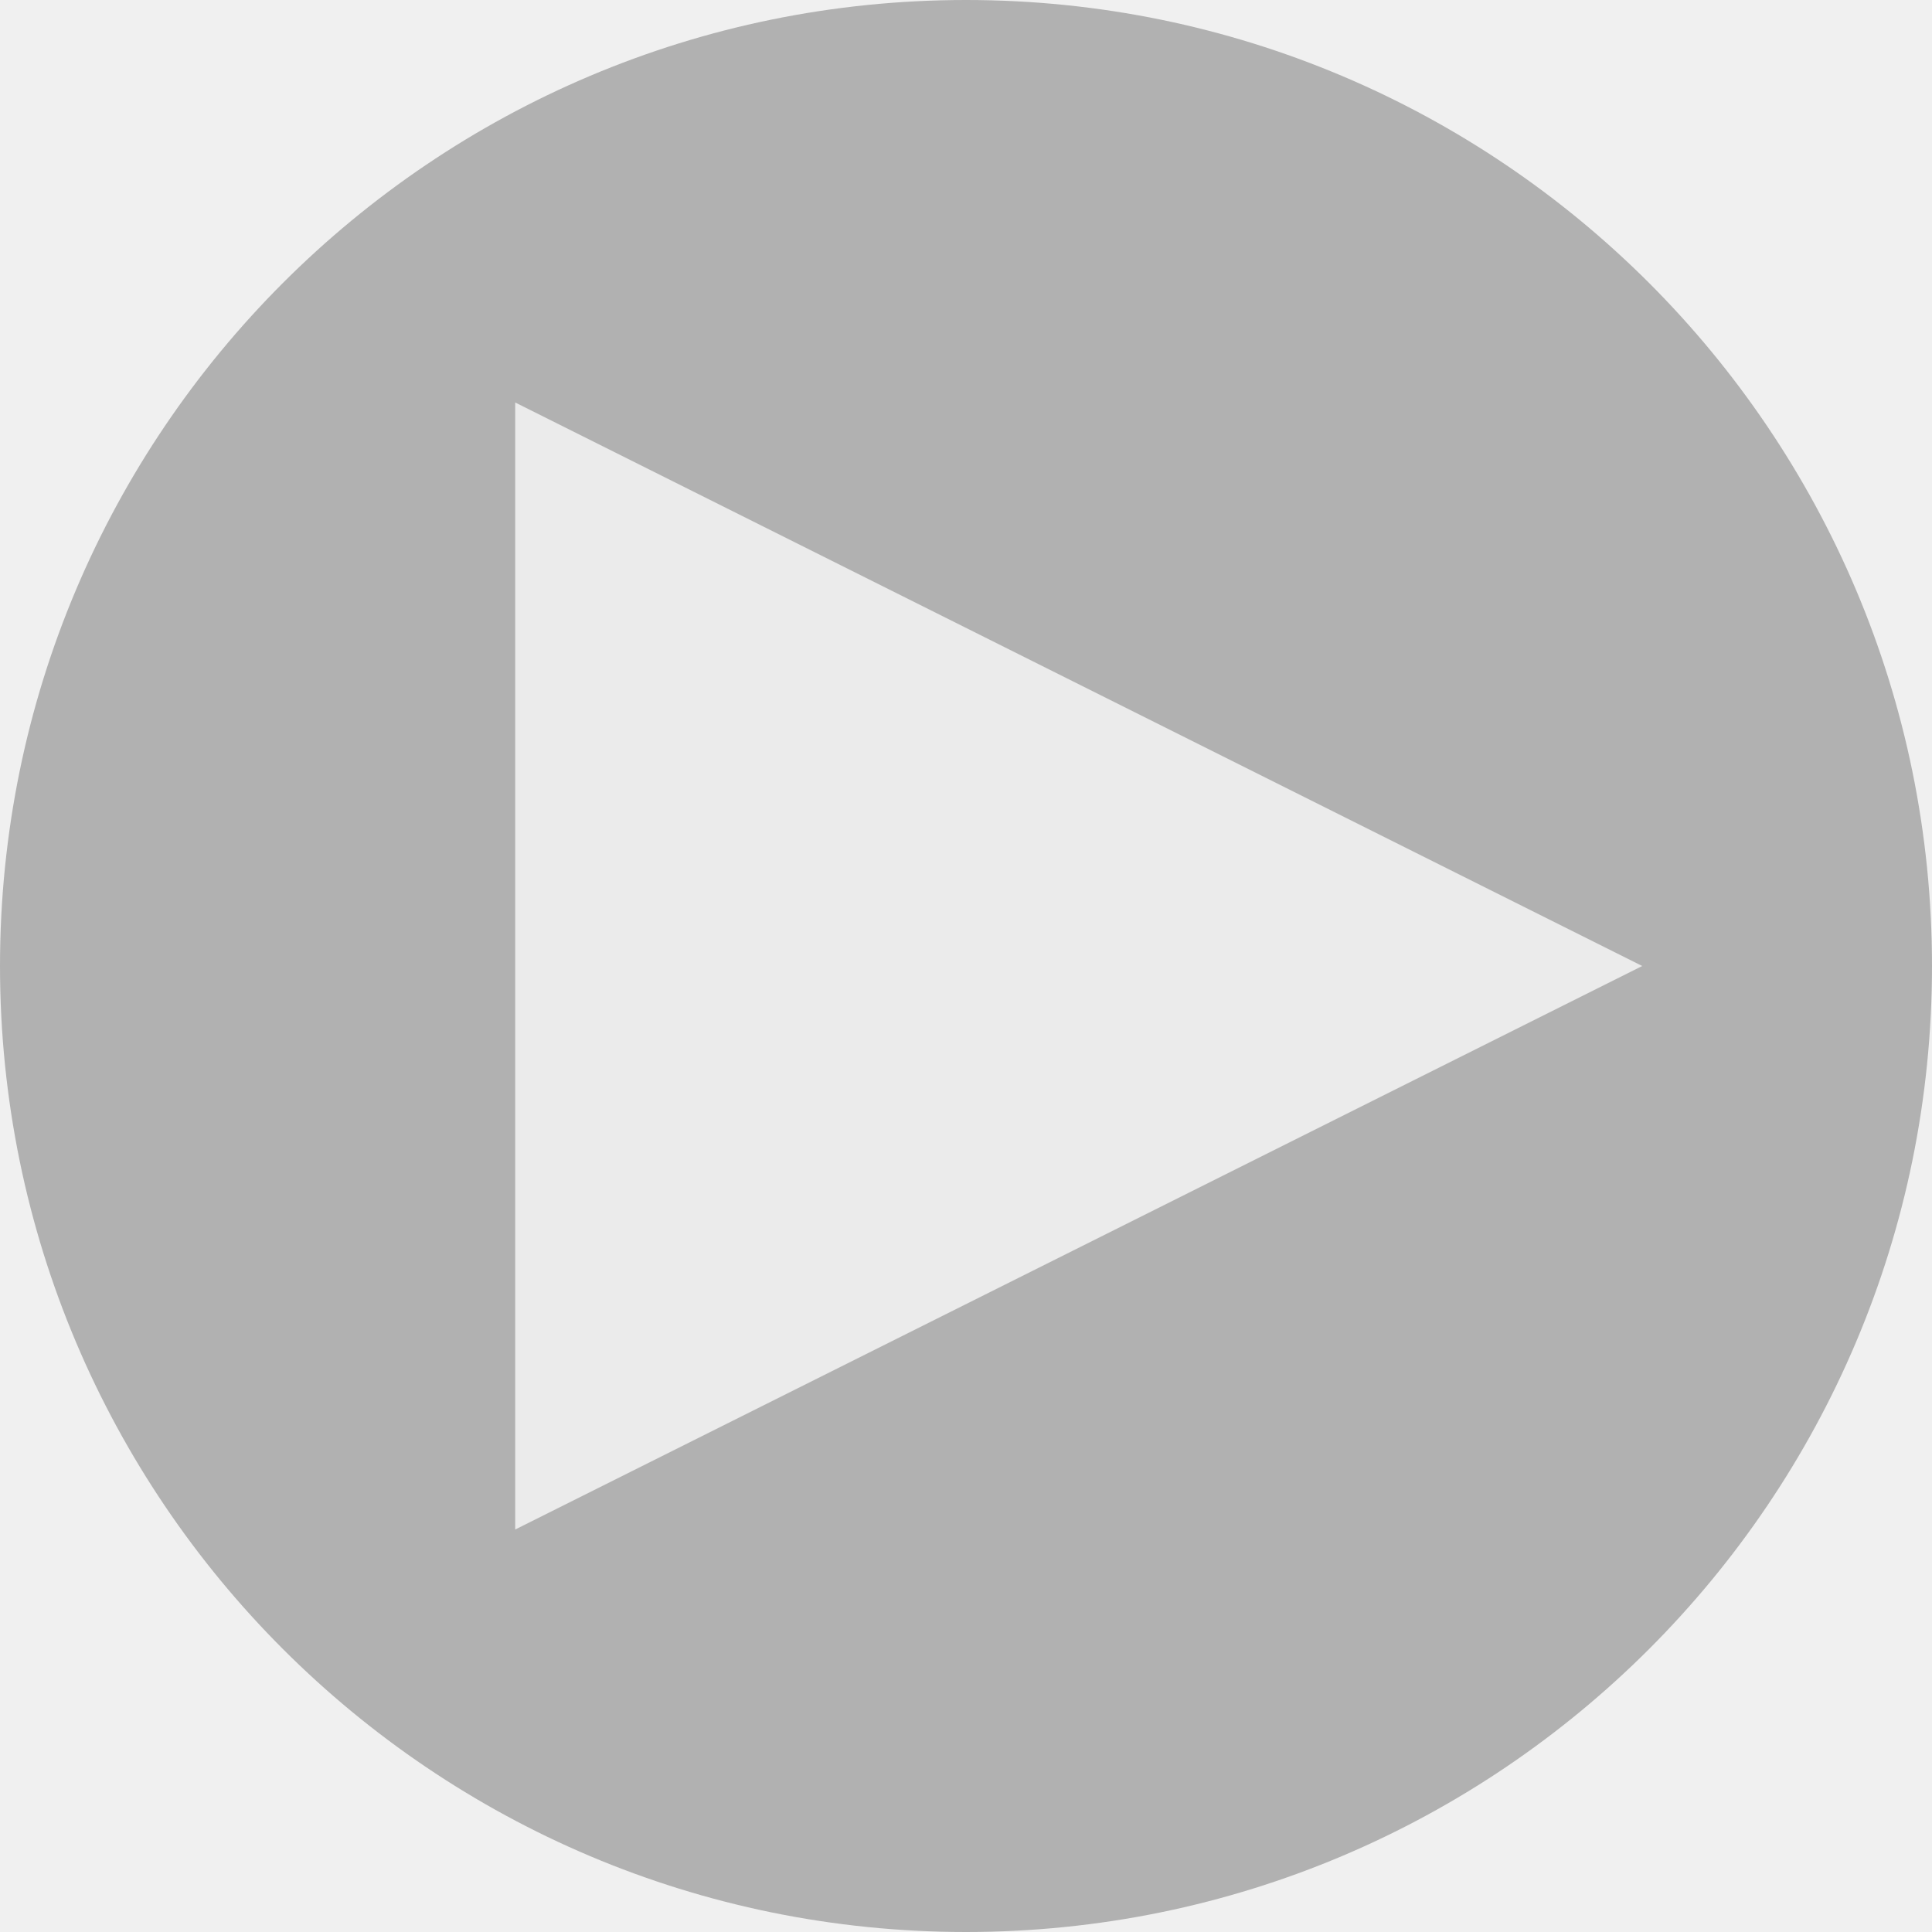
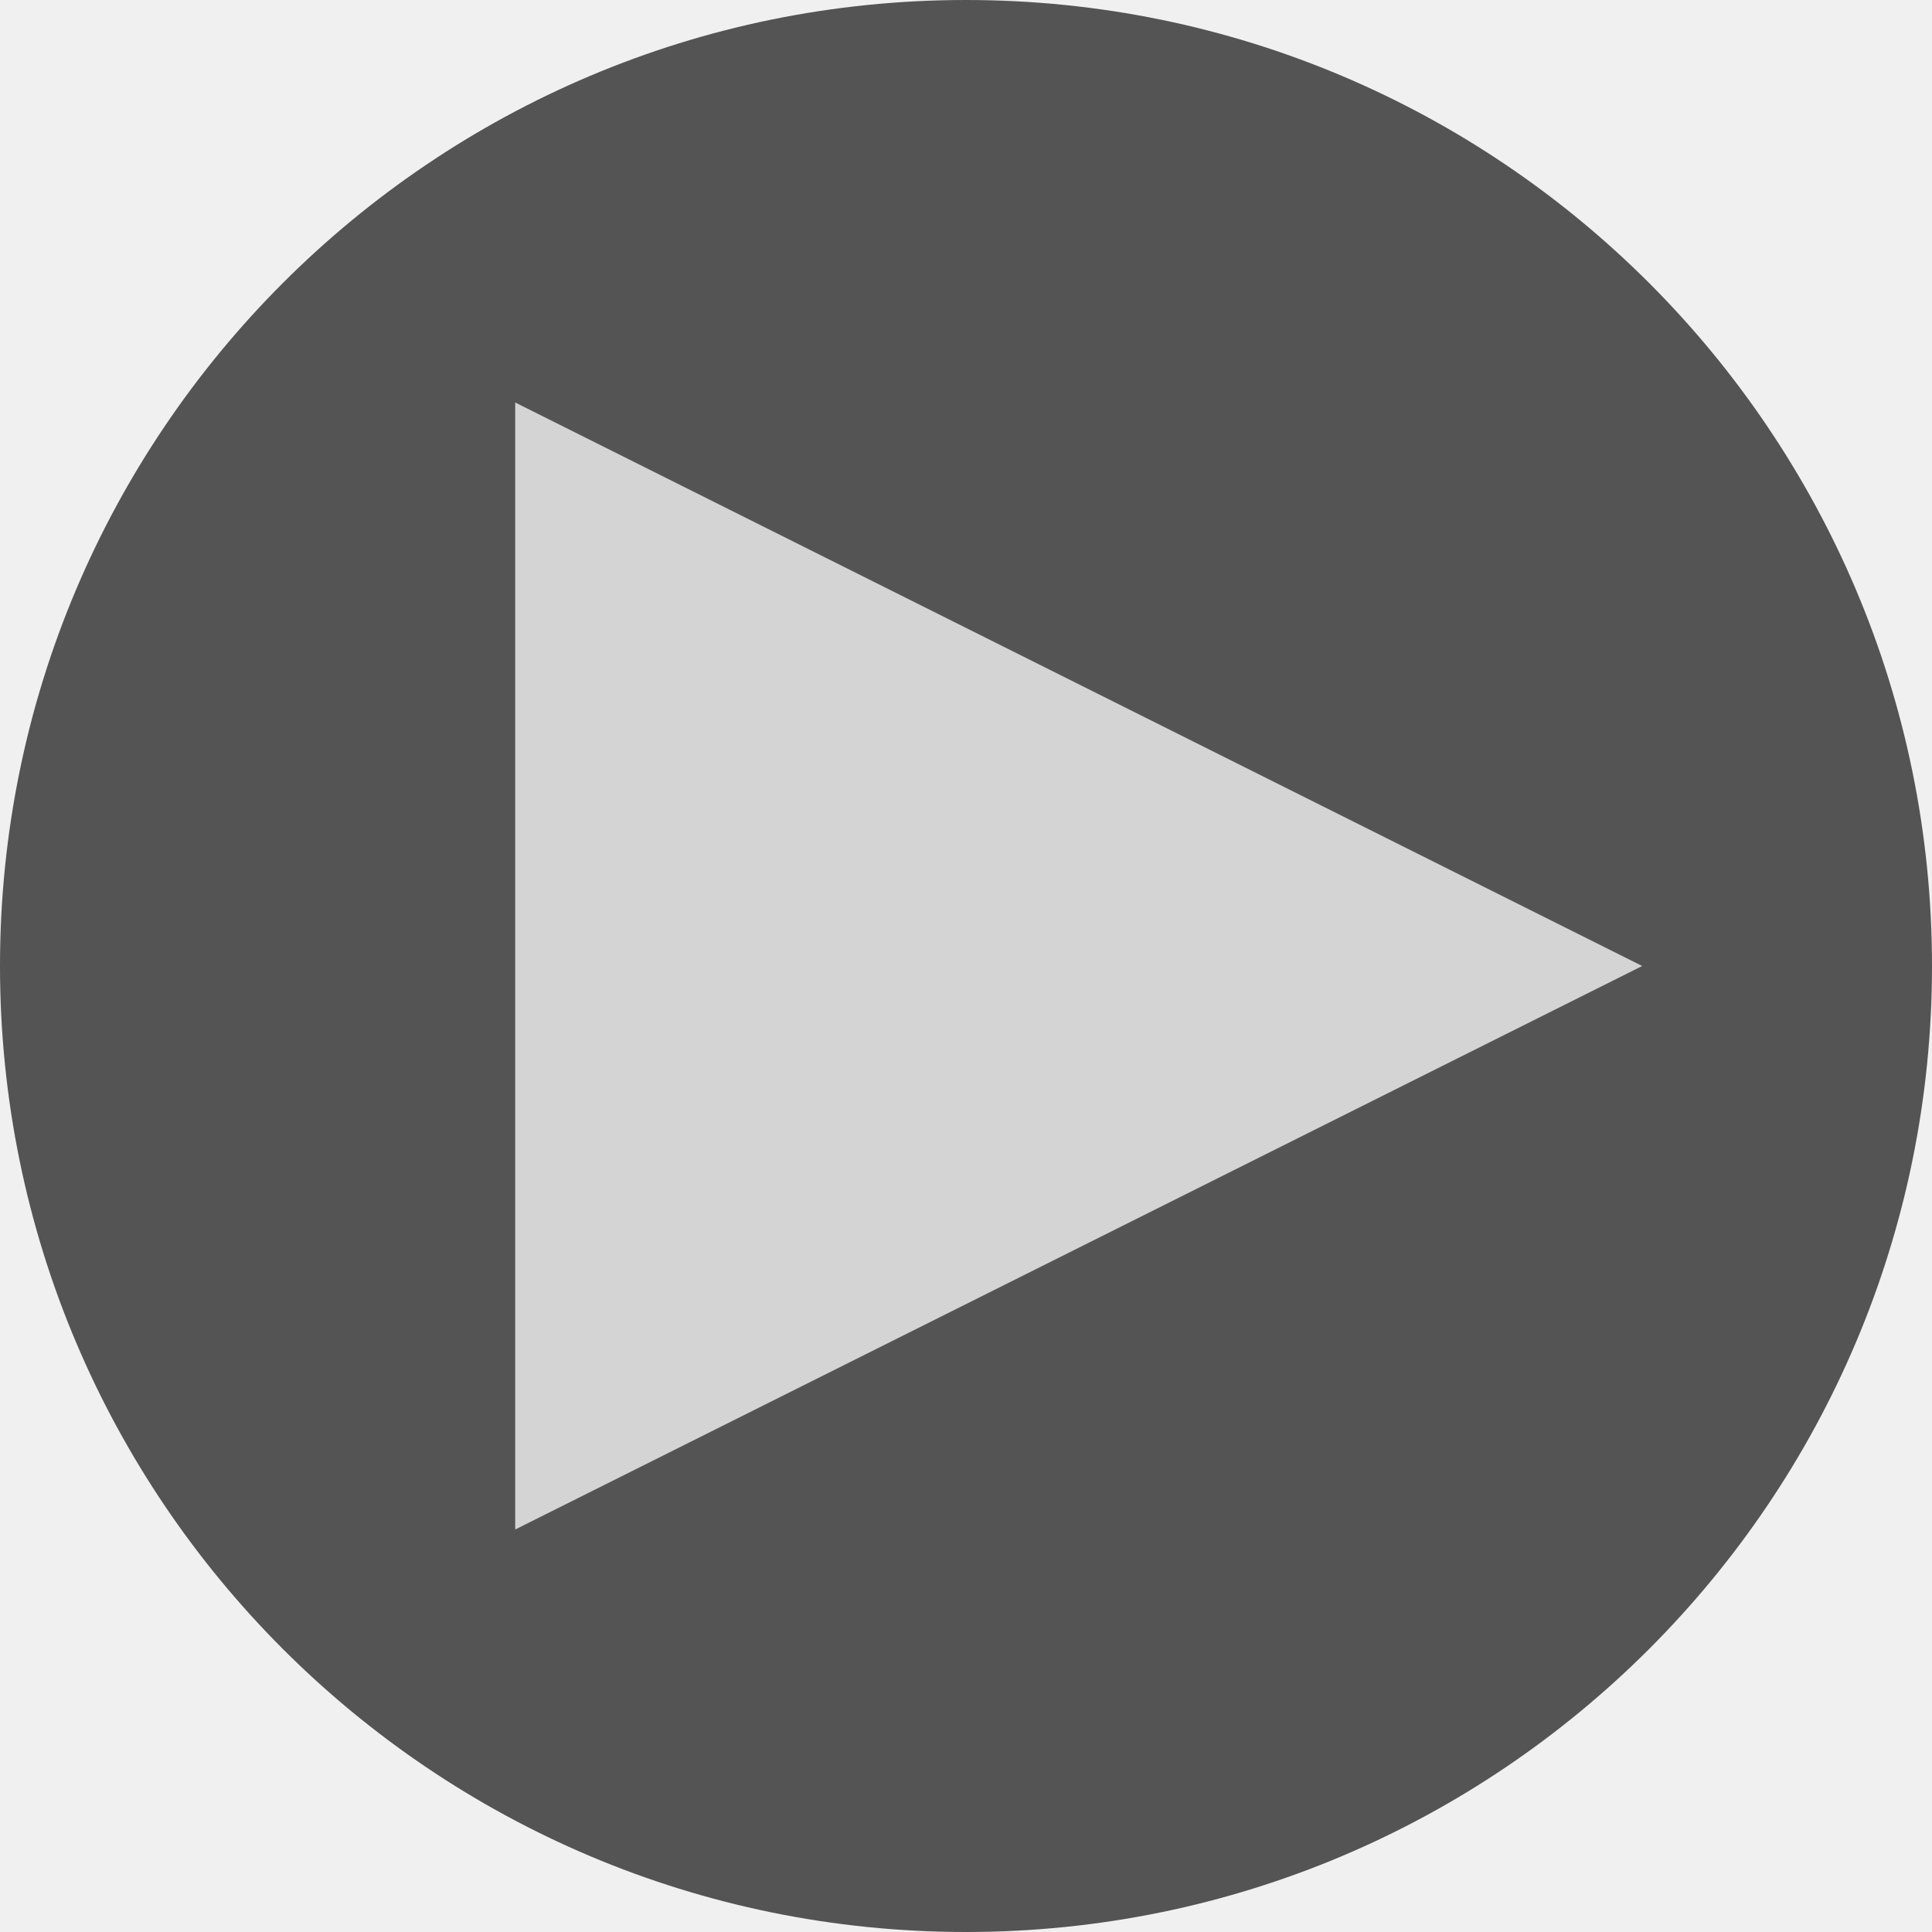
<svg xmlns="http://www.w3.org/2000/svg" width="120" height="120" viewBox="0 0 120 120" fill="none">
-   <circle cx="60" cy="60" r="60" fill="#202020" fill-opacity="0.3" />
+   <circle cx="60" cy="60" r="60" fill="#202020" fill-opacity="0.75" />
  <path d="M102 60L32 25V95L102 60Z" fill="white" fill-opacity="0.75" />
</svg>
